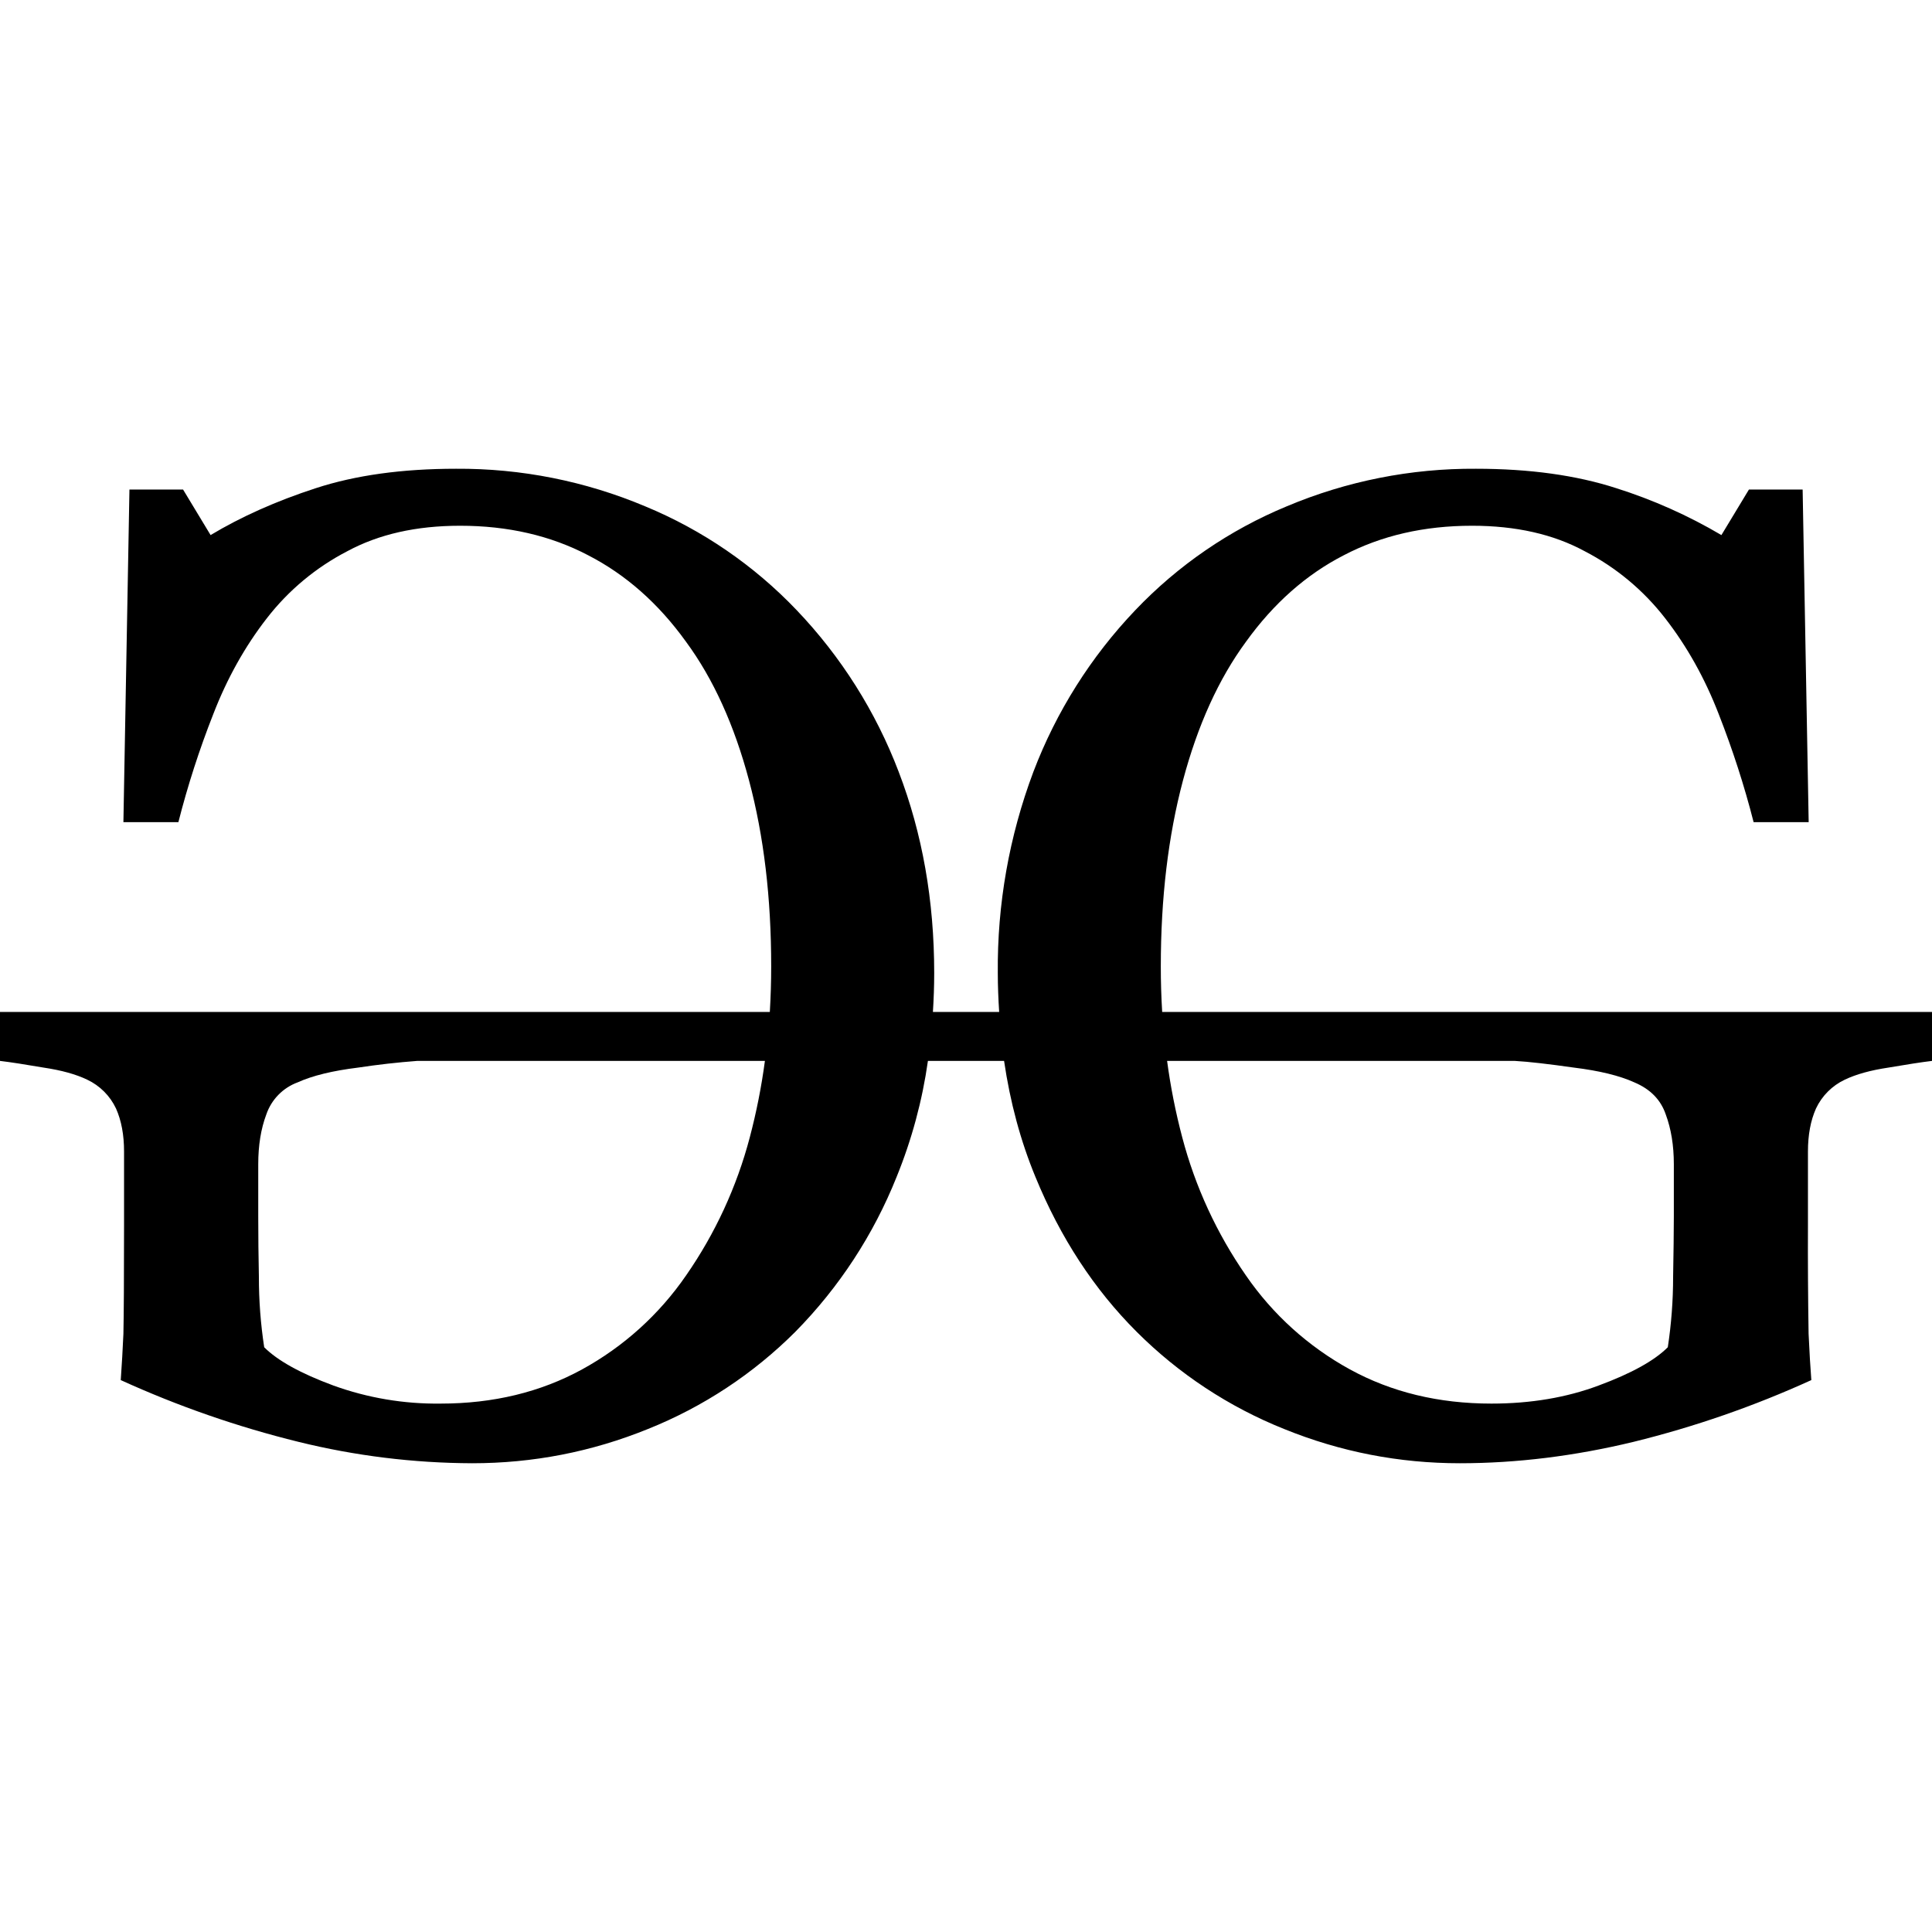
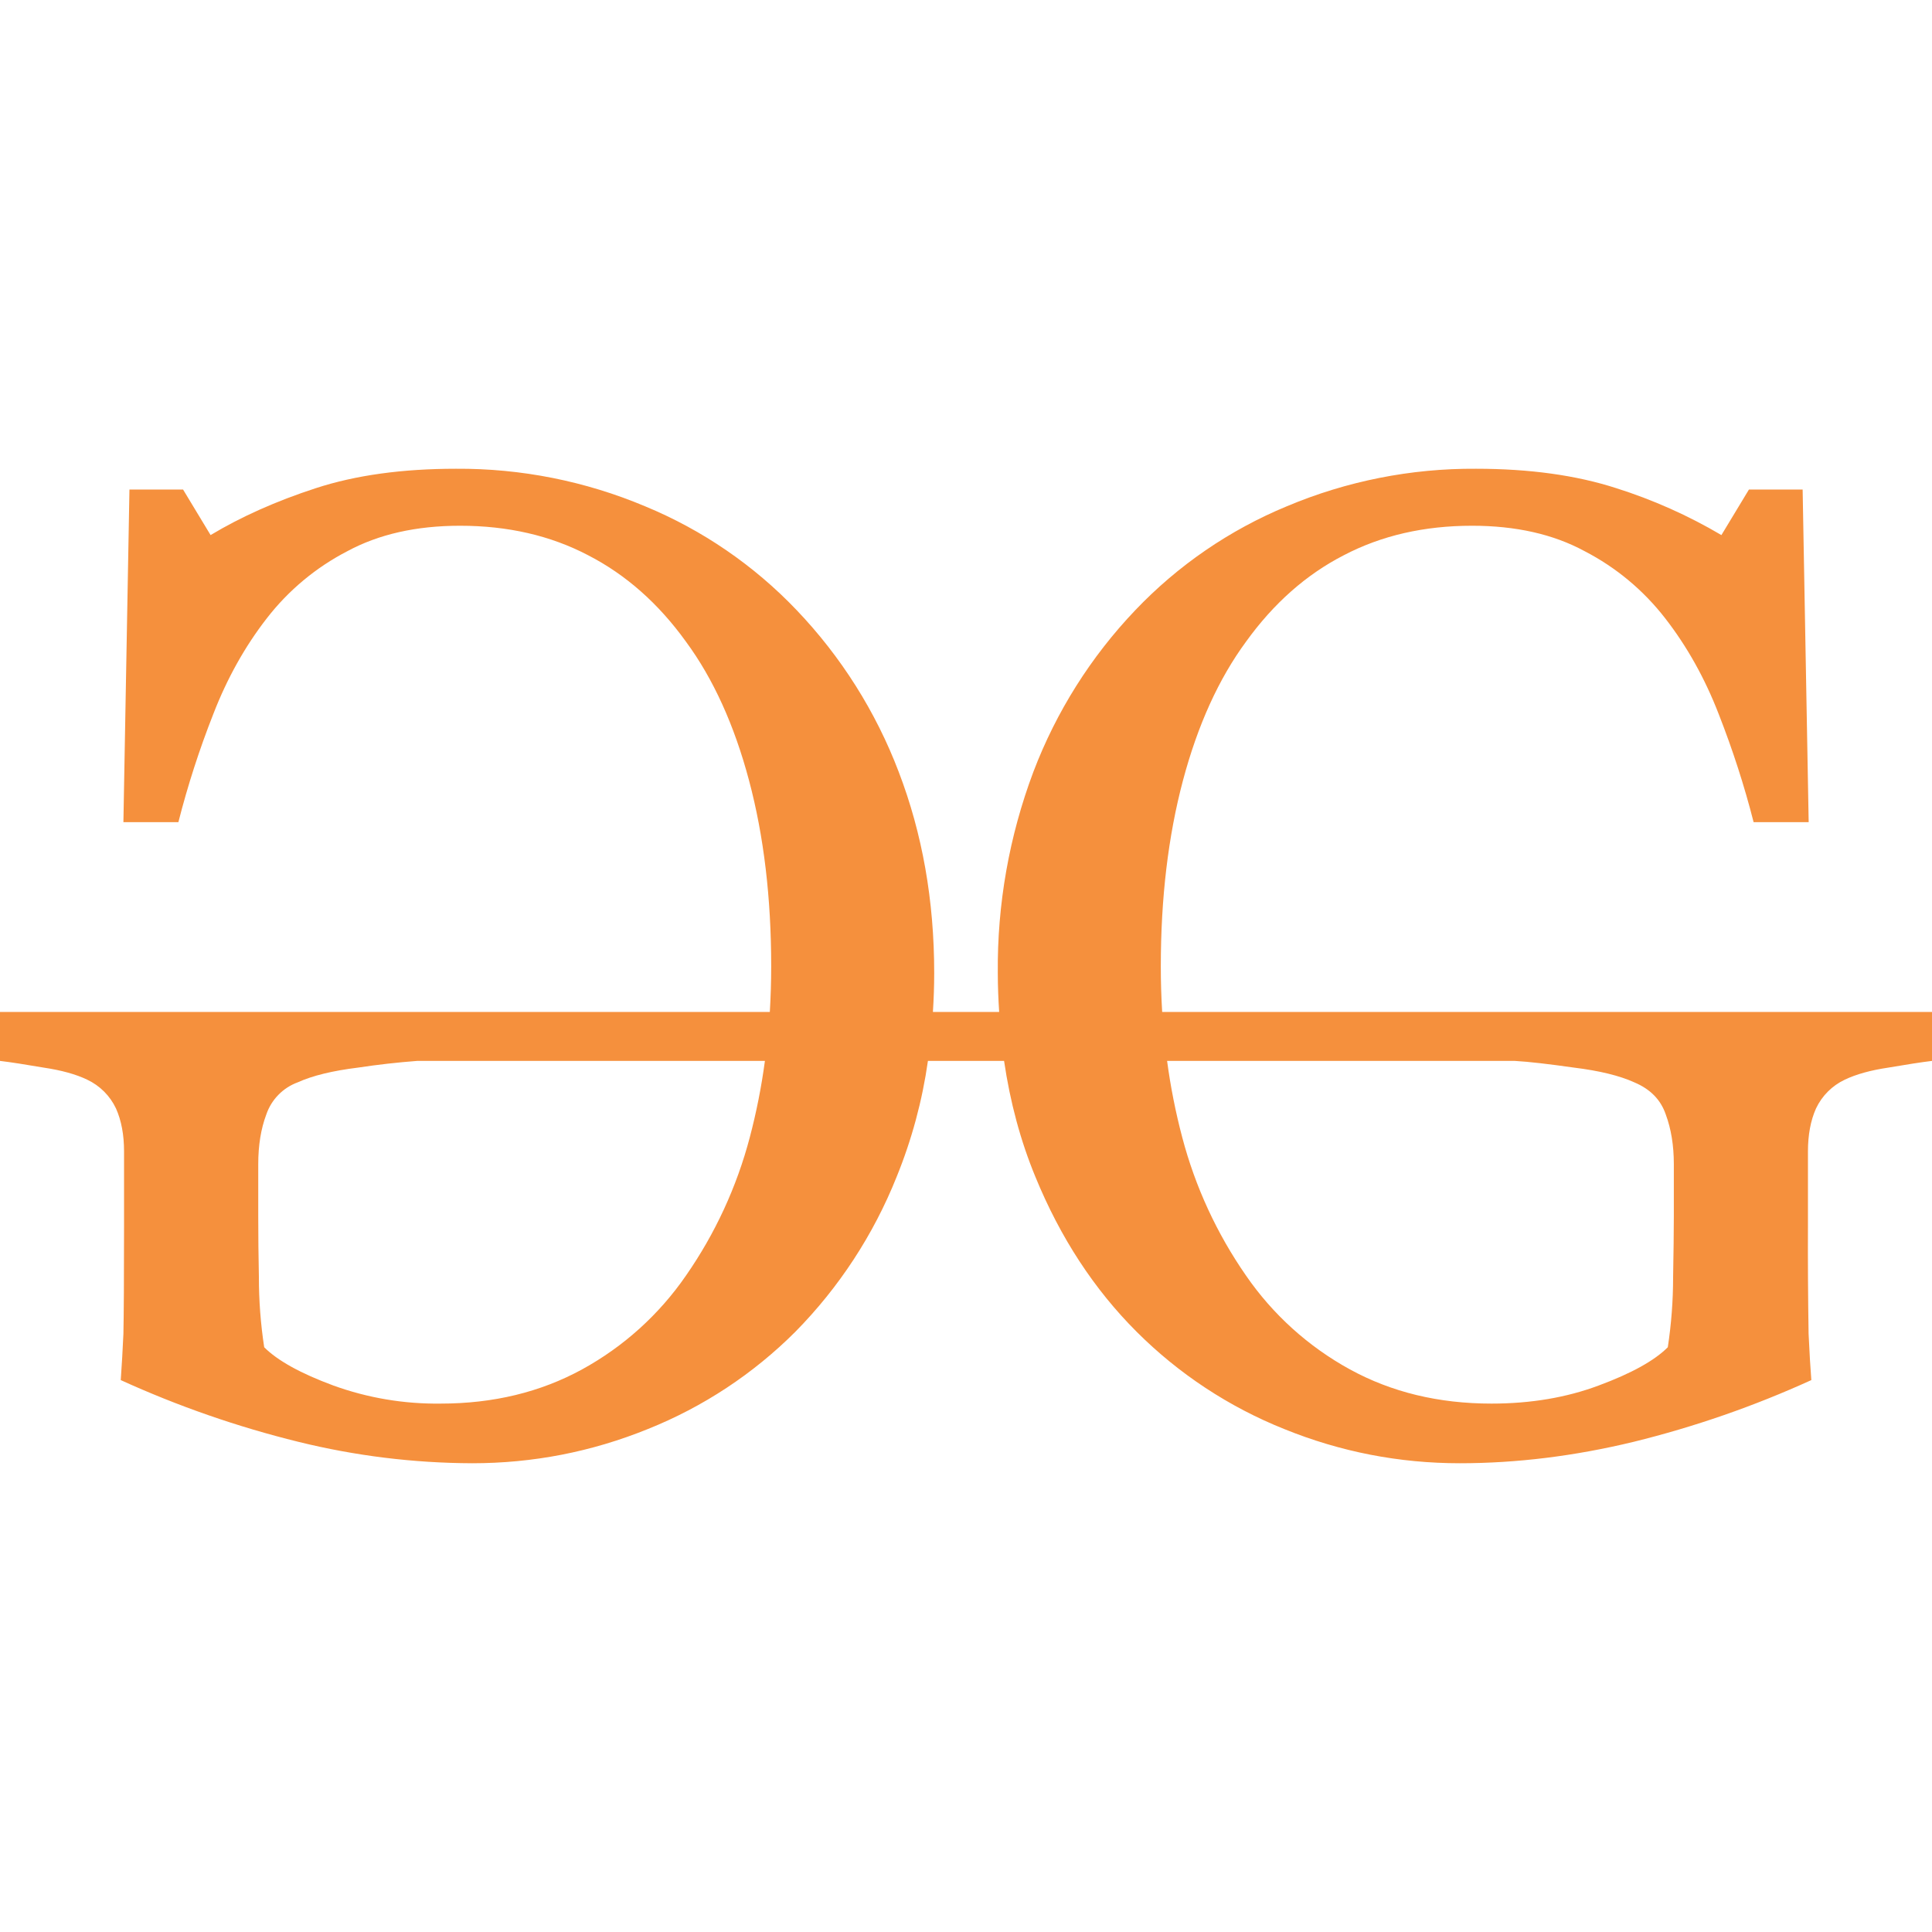
- <svg xmlns="http://www.w3.org/2000/svg" viewBox="0 0 24 24">
+ <svg xmlns="http://www.w3.org/2000/svg" viewBox="0 0 24 24" fill="hsl(27, 90%, 60%)">
  <path d="m5.665 5.823c-.667 0-1.247.08-1.741.241-.495.161-.93.356-1.308.583l-.342-.566h-.666l-.075 4.132h.683a11.2 11.2 0 0 1 .433-1.341c.172-.445.394-.842.666-1.192a3.02 3.02 0 0 1 1-.833c.389-.21.855-.316 1.4-.316.594 0 1.124.122 1.59.366.467.24.873.597 1.217 1.075.339.461.6 1.036.783 1.724.184.69.275 1.458.275 2.308 0 .192-.006.38-.017.567h-9.563v.608c.133.016.314.044.541.083.222.033.403.083.542.15a.748.748 0 0 1 .358.358c.067.15.1.328.1.534v.916c0 .666-.003 1.116-.008 1.35a22.14 22.14 0 0 1 -.033.574 12.57 12.57 0 0 0 2.207.767 9.138 9.138 0 0 0 2.158.266c.755 0 1.483-.141 2.183-.425a5.46 5.46 0 0 0 1.832-1.208 5.815 5.815 0 0 0 1.258-1.924 6.09 6.09 0 0 0 .389-1.441h.946c.075.511.204.992.389 1.44.31.756.73 1.398 1.258 1.925a5.46 5.46 0 0 0 1.833 1.208c.7.284 1.427.425 2.182.425.705 0 1.425-.089 2.158-.266a12.57 12.57 0 0 0 2.208-.767c-.012-.15-.023-.341-.034-.575a66.751 66.751 0 0 1 -.008-1.35v-.915c0-.206.033-.384.1-.534a.748.748 0 0 1 .358-.358c.14-.067.32-.117.542-.15.228-.039.408-.067.541-.083v-.608h-9.563a9.108 9.108 0 0 1 -.017-.567c0-.85.092-1.619.275-2.308.183-.688.444-1.263.783-1.724.344-.478.75-.836 1.216-1.075.467-.244.997-.366 1.592-.366.544 0 1.01.105 1.399.316a3.02 3.02 0 0 1 1 .833c.272.35.494.747.666 1.192.172.439.317.886.433 1.341h.684l-.075-4.132h-.667l-.342.566a6.317 6.317 0 0 0 -1.307-.583c-.495-.16-1.075-.241-1.742-.241a5.95 5.95 0 0 0 -2.349.466 5.503 5.503 0 0 0 -1.883 1.291 5.996 5.996 0 0 0 -1.266 2.008 6.913 6.913 0 0 0 -.442 2.5c0 .164.007.324.017.483h-.823c.01-.159.016-.32.016-.484 0-.9-.147-1.732-.441-2.499a5.996 5.996 0 0 0 -1.267-2.008 5.503 5.503 0 0 0 -1.882-1.29 5.953 5.953 0 0 0 -2.35-.467zm-.483 7.356h4.32a7.714 7.714 0 0 1 -.188.95 5.43 5.43 0 0 1 -.792 1.716 3.76 3.76 0 0 1 -1.291 1.166c-.517.283-1.103.425-1.758.425a3.77 3.77 0 0 1 -1.333-.225c-.405-.15-.691-.308-.858-.475a5.749 5.749 0 0 1 -.066-.875 36.8 36.8 0 0 1 -.008-.75v-.65c0-.232.033-.438.1-.616a.648.648 0 0 1 .391-.4c.183-.083.433-.144.75-.183a9.87 9.87 0 0 1 .733-.083zm9.316 0h4.32c.178.01.422.039.733.083.317.039.567.1.75.183.2.084.33.217.392.4.066.178.1.384.1.617v.65c0 .205-.004.455-.009.75 0 .294-.022.585-.066.874-.167.167-.453.325-.858.475-.4.15-.845.225-1.333.225-.656 0-1.242-.142-1.758-.425a3.76 3.76 0 0 1 -1.291-1.166 5.43 5.43 0 0 1 -.792-1.717 7.712 7.712 0 0 1 -.188-.95z" />
</svg>
